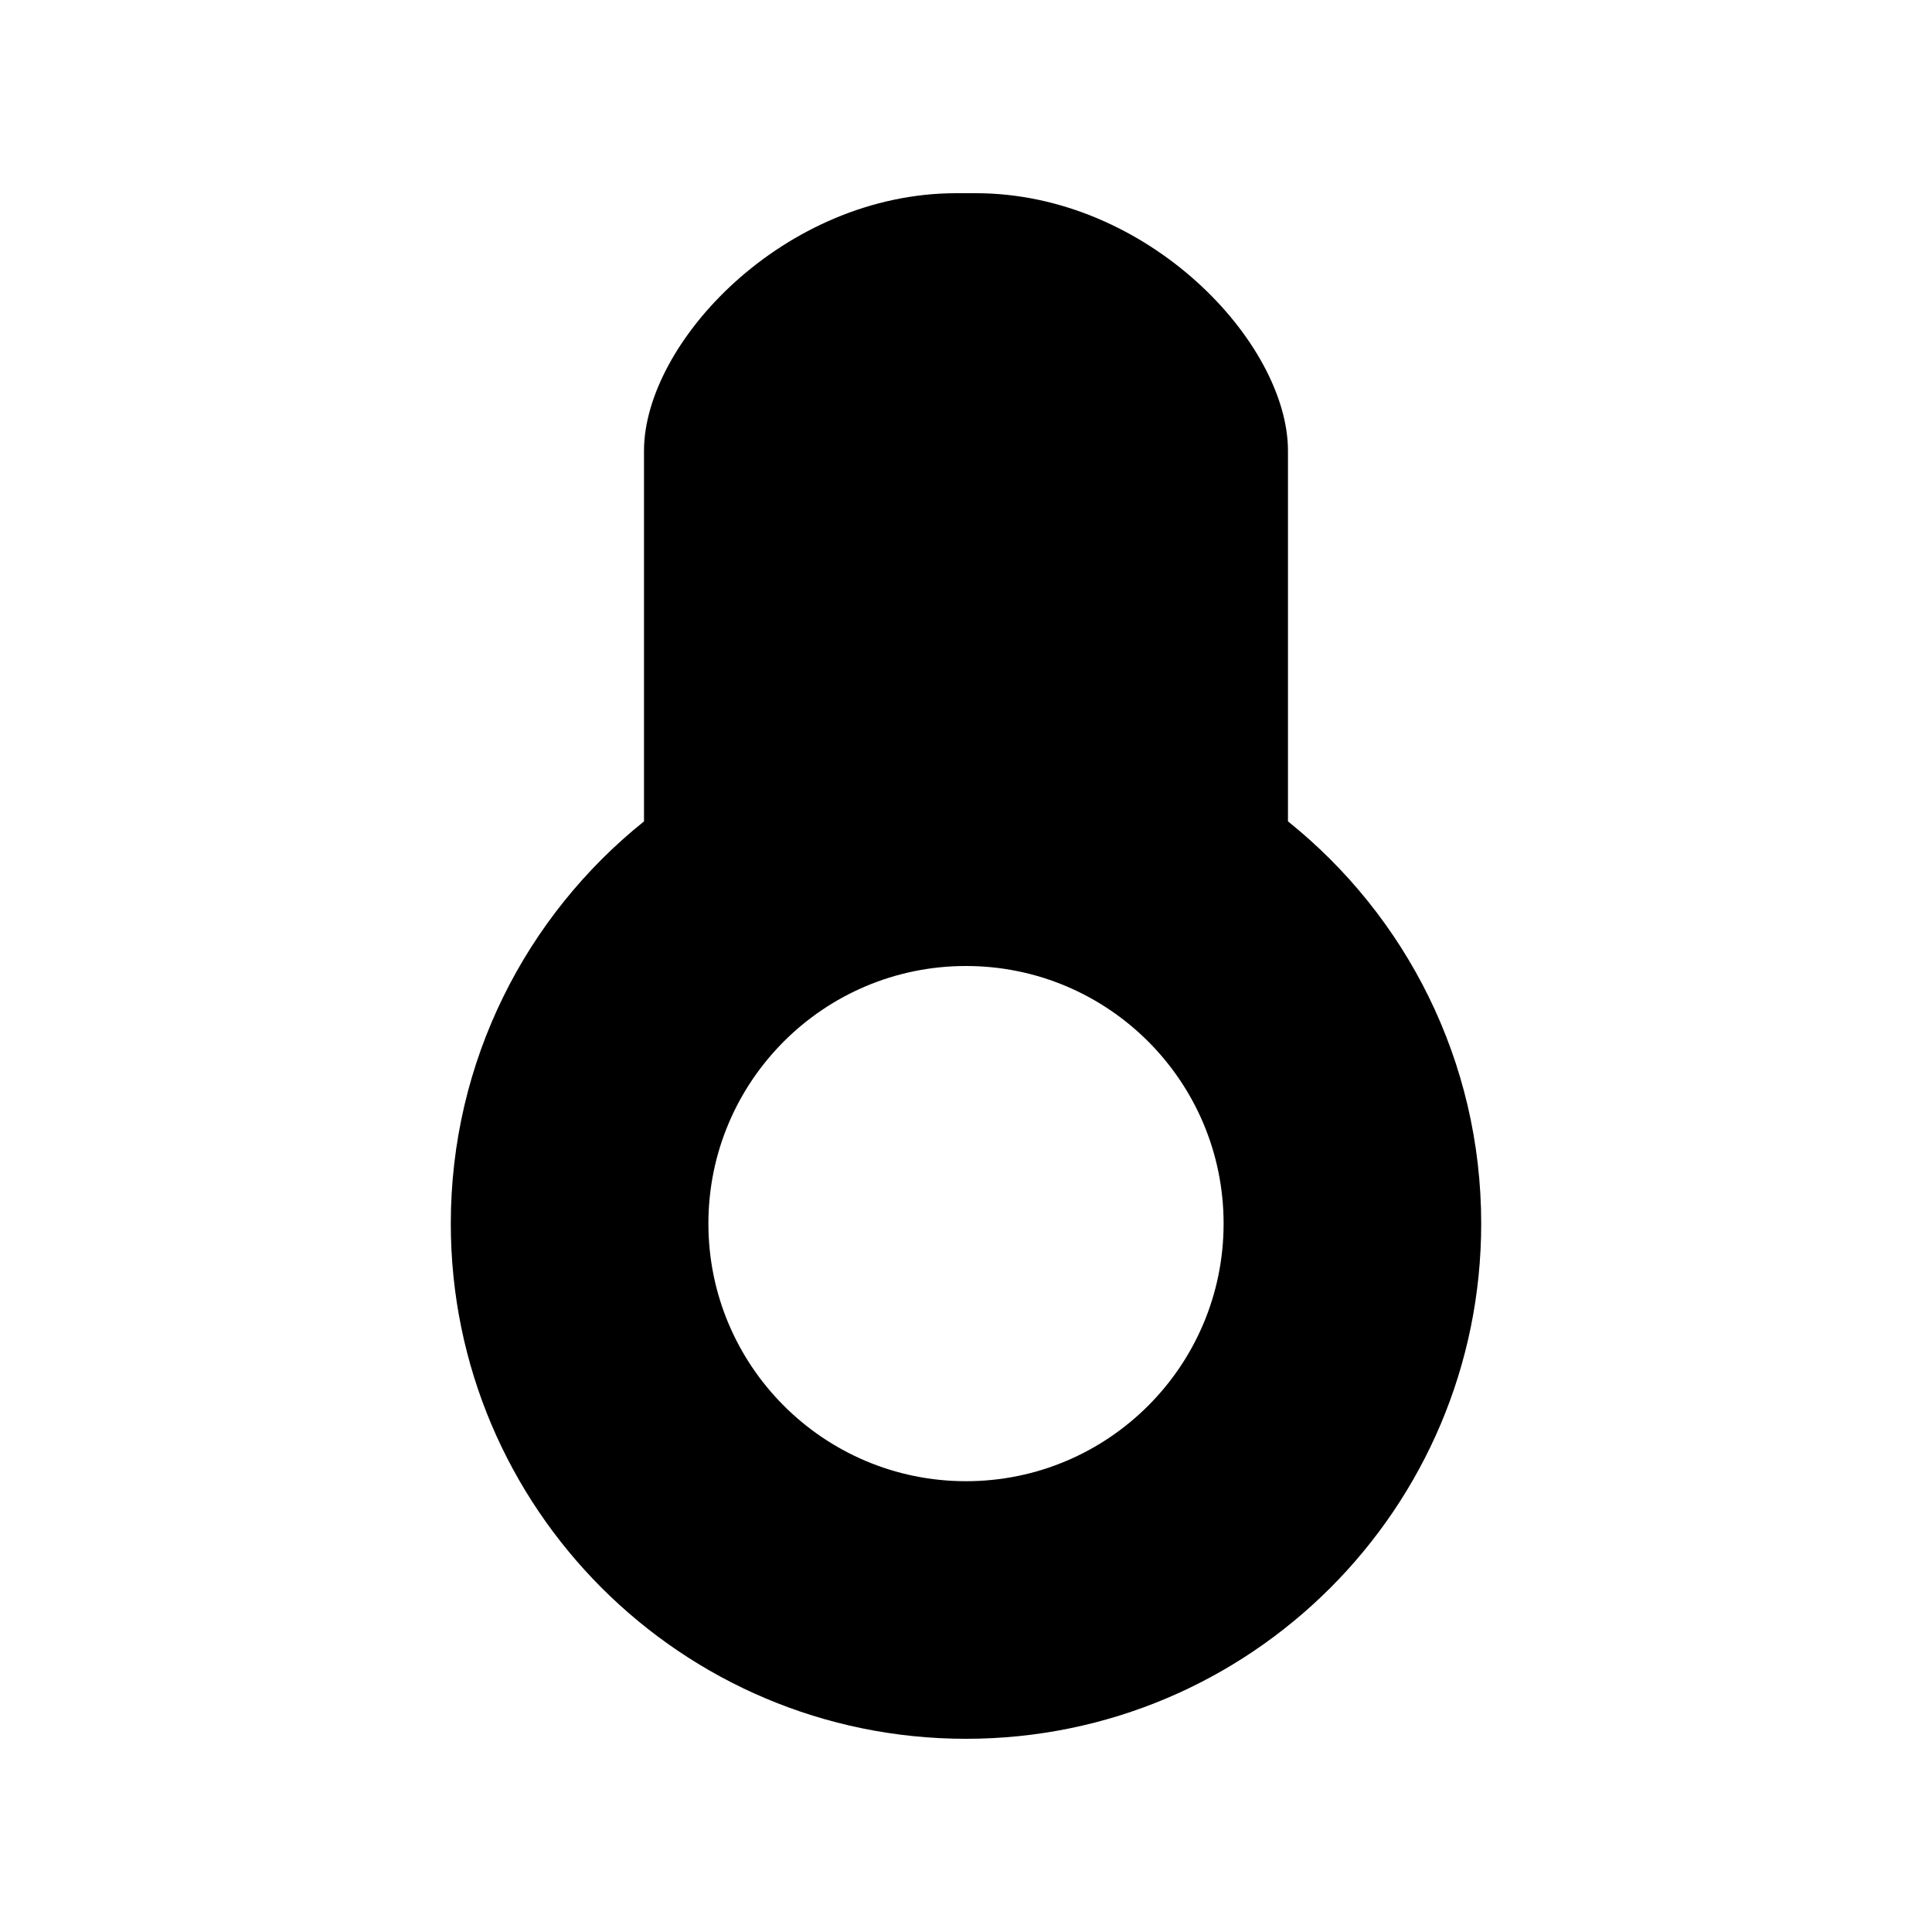
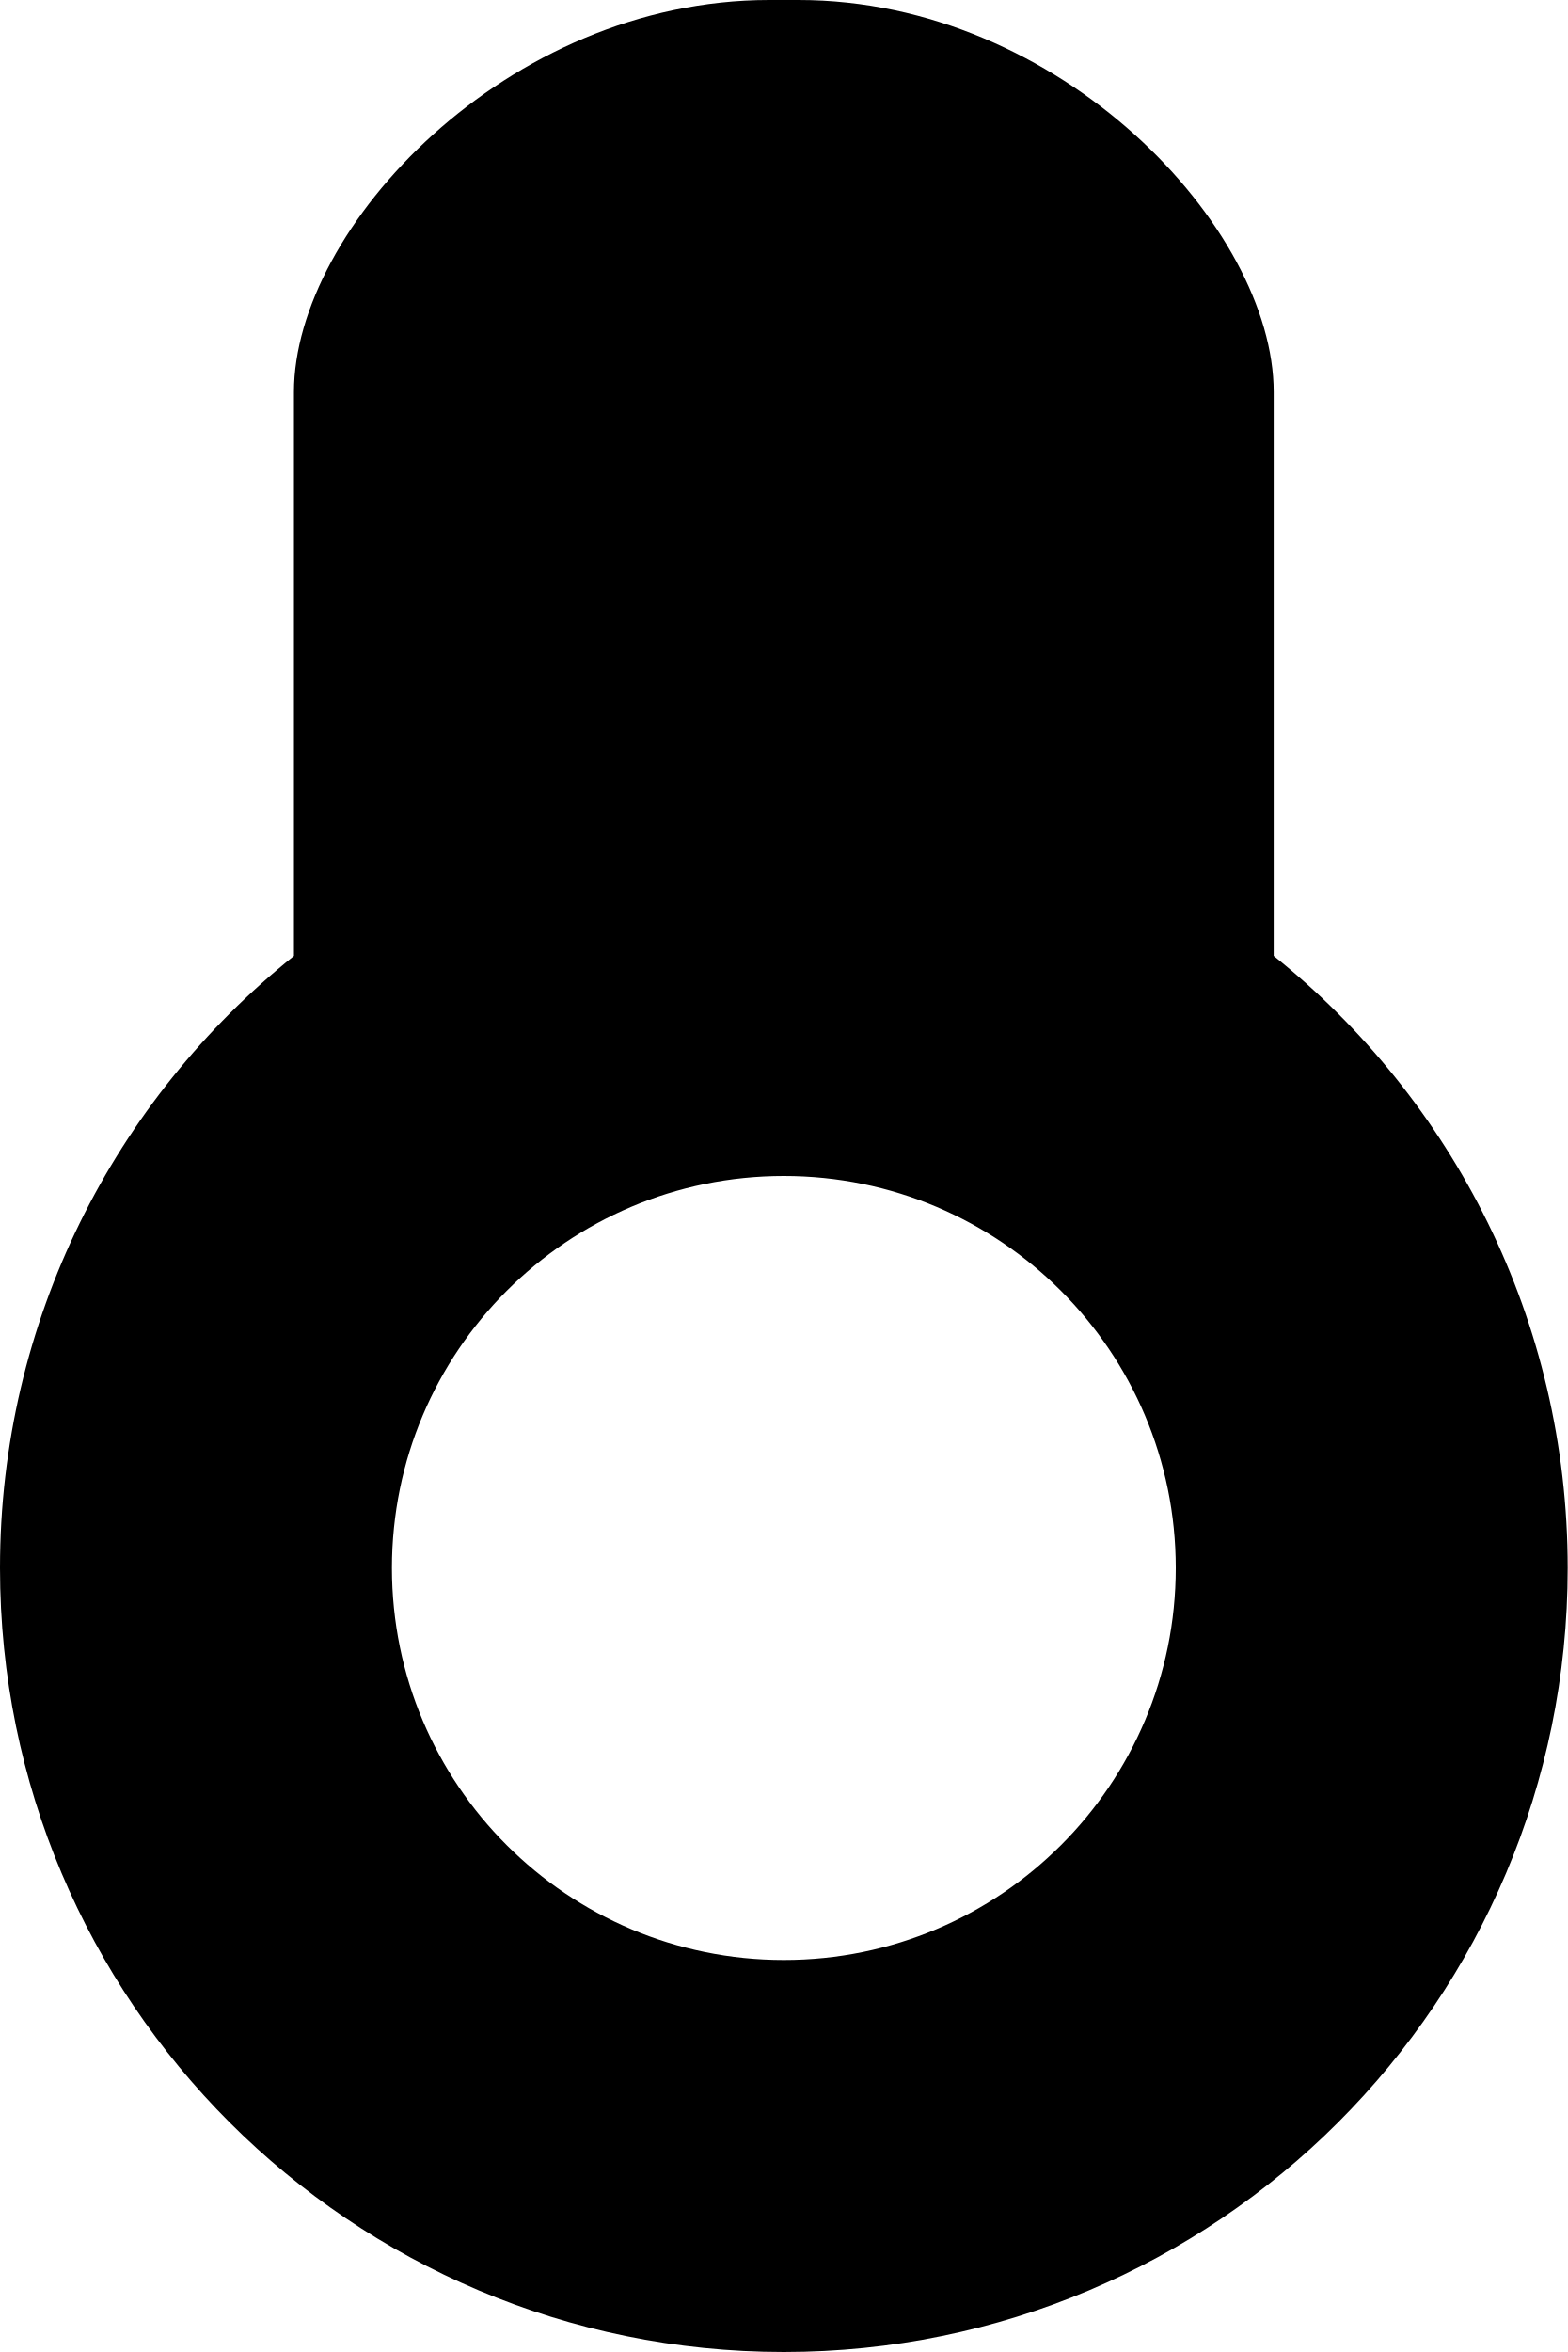
- <svg xmlns="http://www.w3.org/2000/svg" width="60px" height="60px" viewBox="0 0 60 60" version="1.1">
+ <svg xmlns="http://www.w3.org/2000/svg" width="32px" height="48px" viewBox="0 0 32 48" version="1.1">
  <defs />
  <g id="Page-1" stroke="none" stroke-width="1" fill="none" fill-rule="evenodd">
-     <g id="Artboard-3" fill="#000000">
+     <g id="Artboard-3" transform="translate(-14, -6)" fill="#000000">
      <path d="M20,25.509 L20,14 C20.001,10.652 24.344,6 29.701,6 L30.3,6 C35.657,6 39.999,10.652 39.999,14 L39.999,19.937 L39.999,25.508 C43.657,28.441 46,32.947 46,38 C46,46.837 38.837,54 30,54 C21.163,54 14,46.837 14,38 C14,32.947 16.342,28.442 20,25.509 Z M30,46 C34.418,46 38,42.418 38,38 C38,33.582 34.418,30 30,30 C25.582,30 22,33.582 22,38 C22,42.418 25.582,46 30,46 Z" id="Combined-Shape" />
    </g>
  </g>
</svg>
